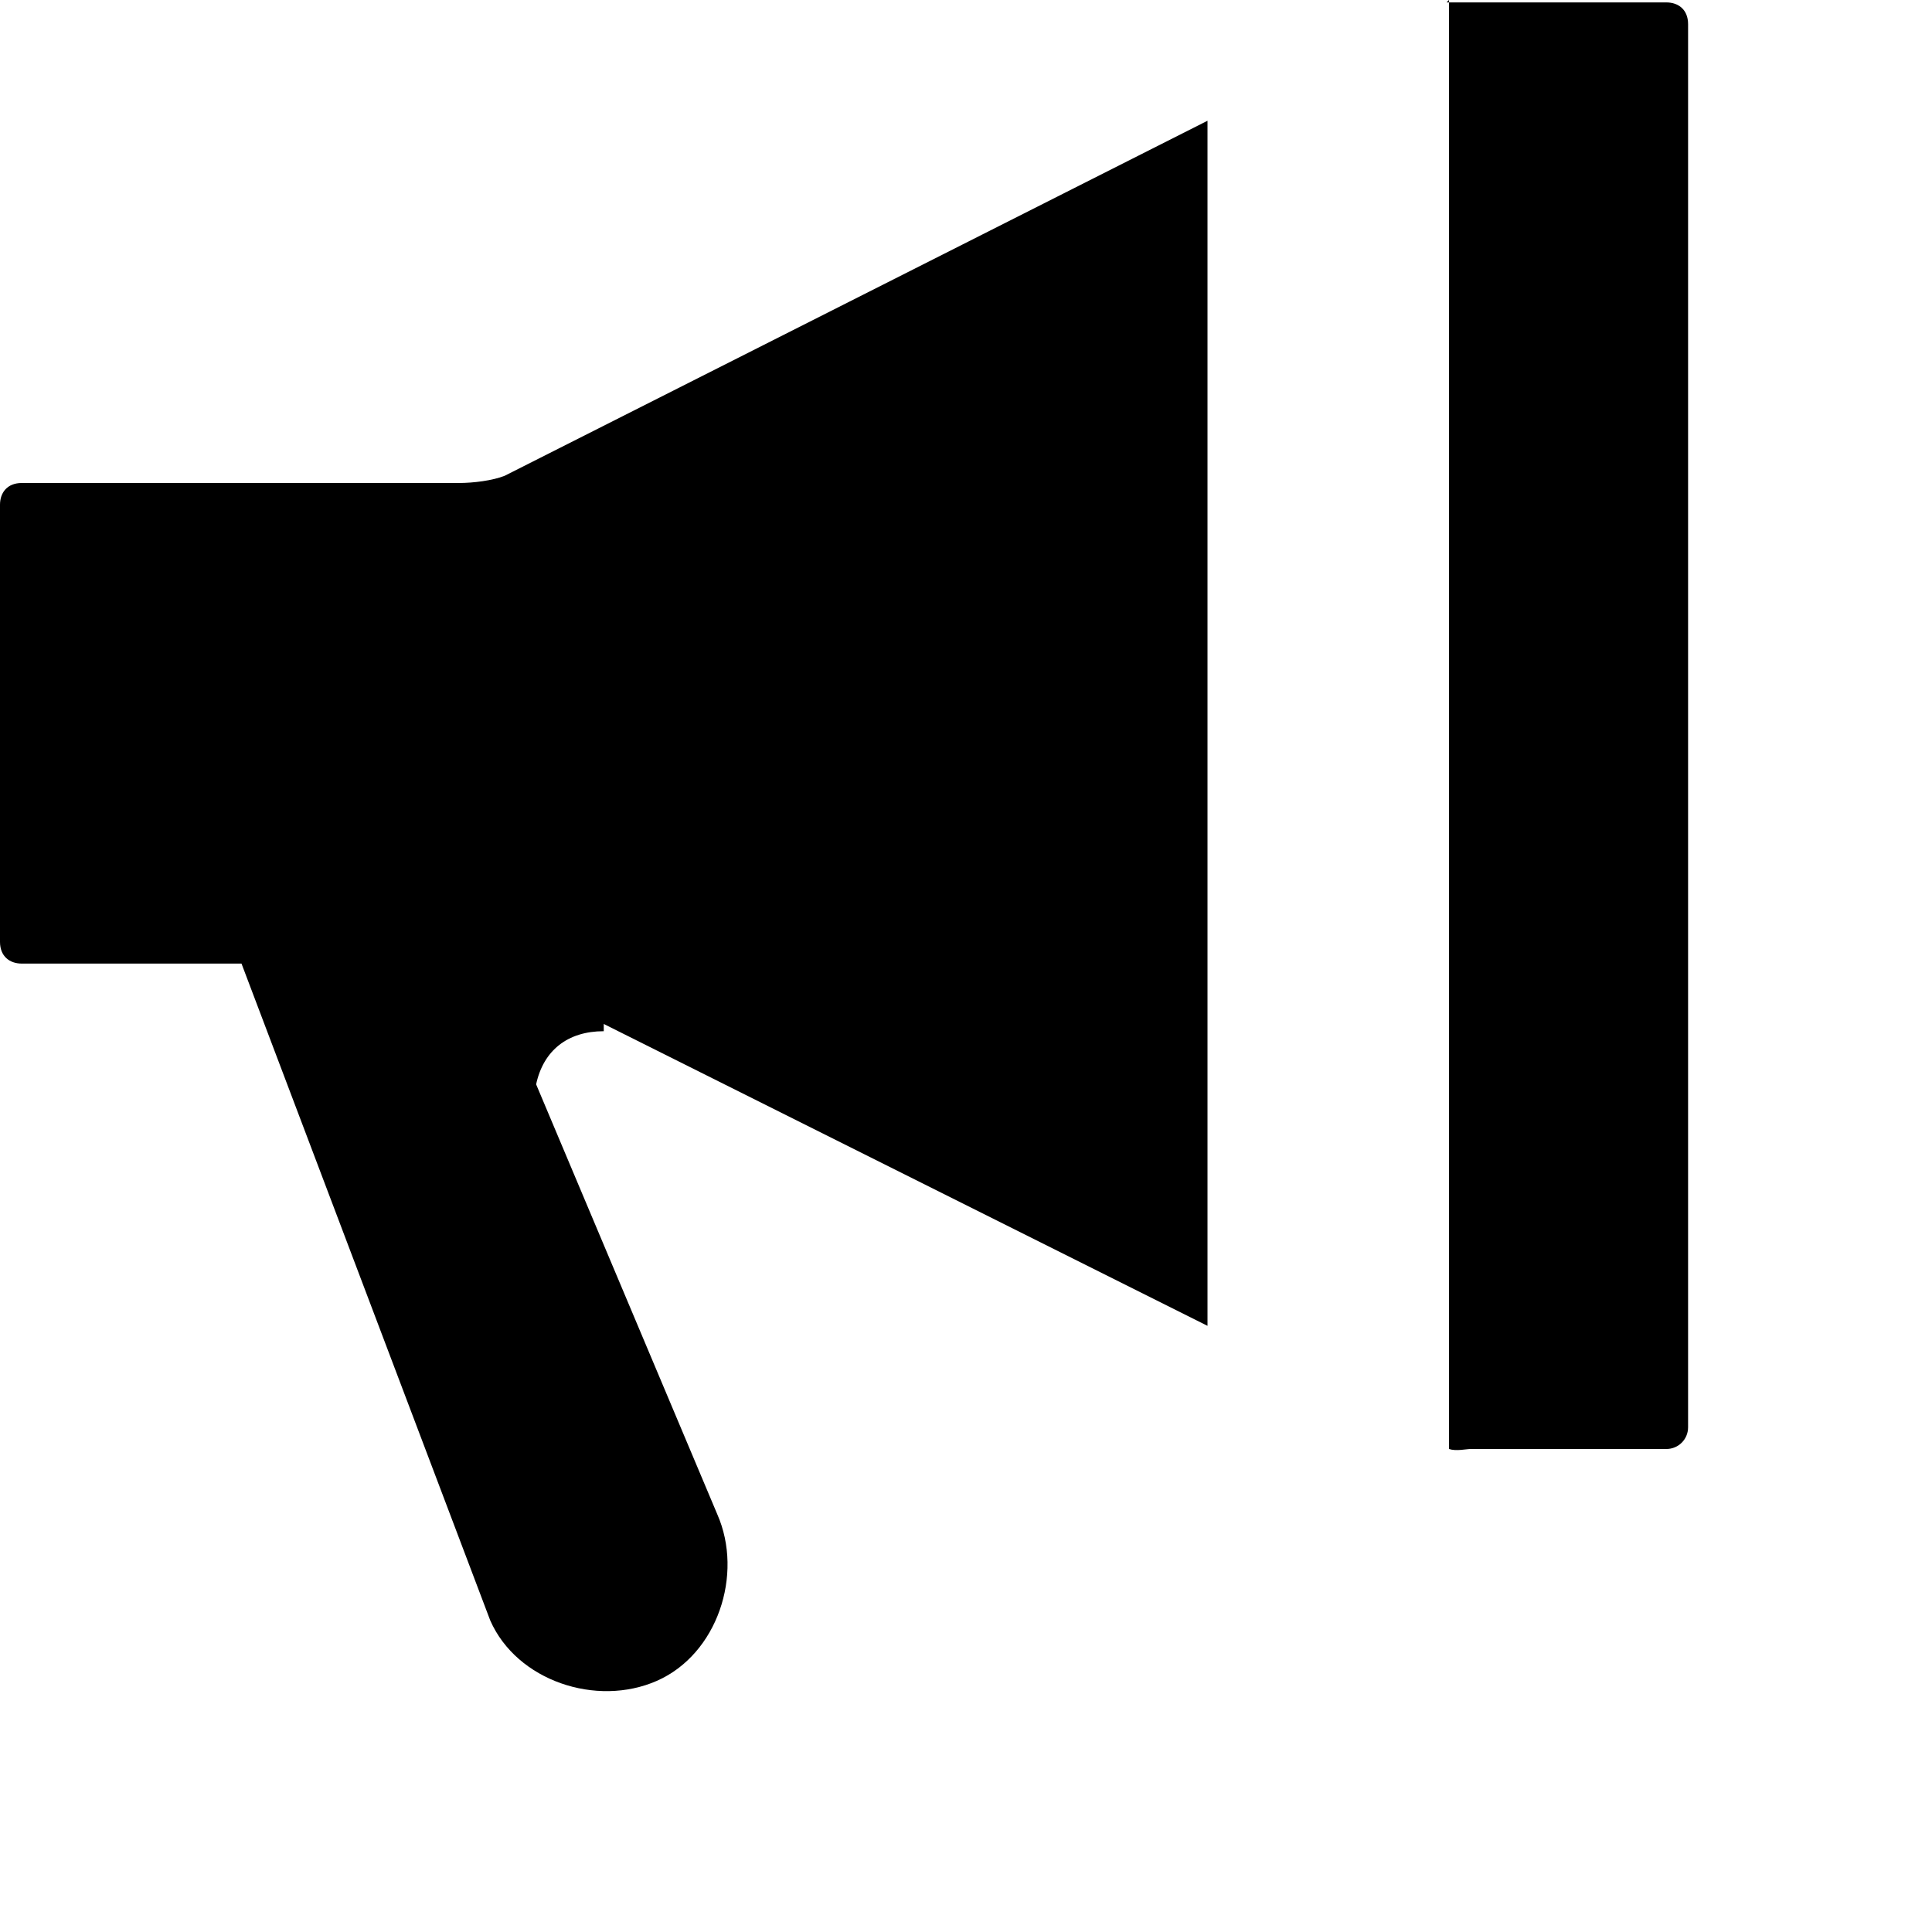
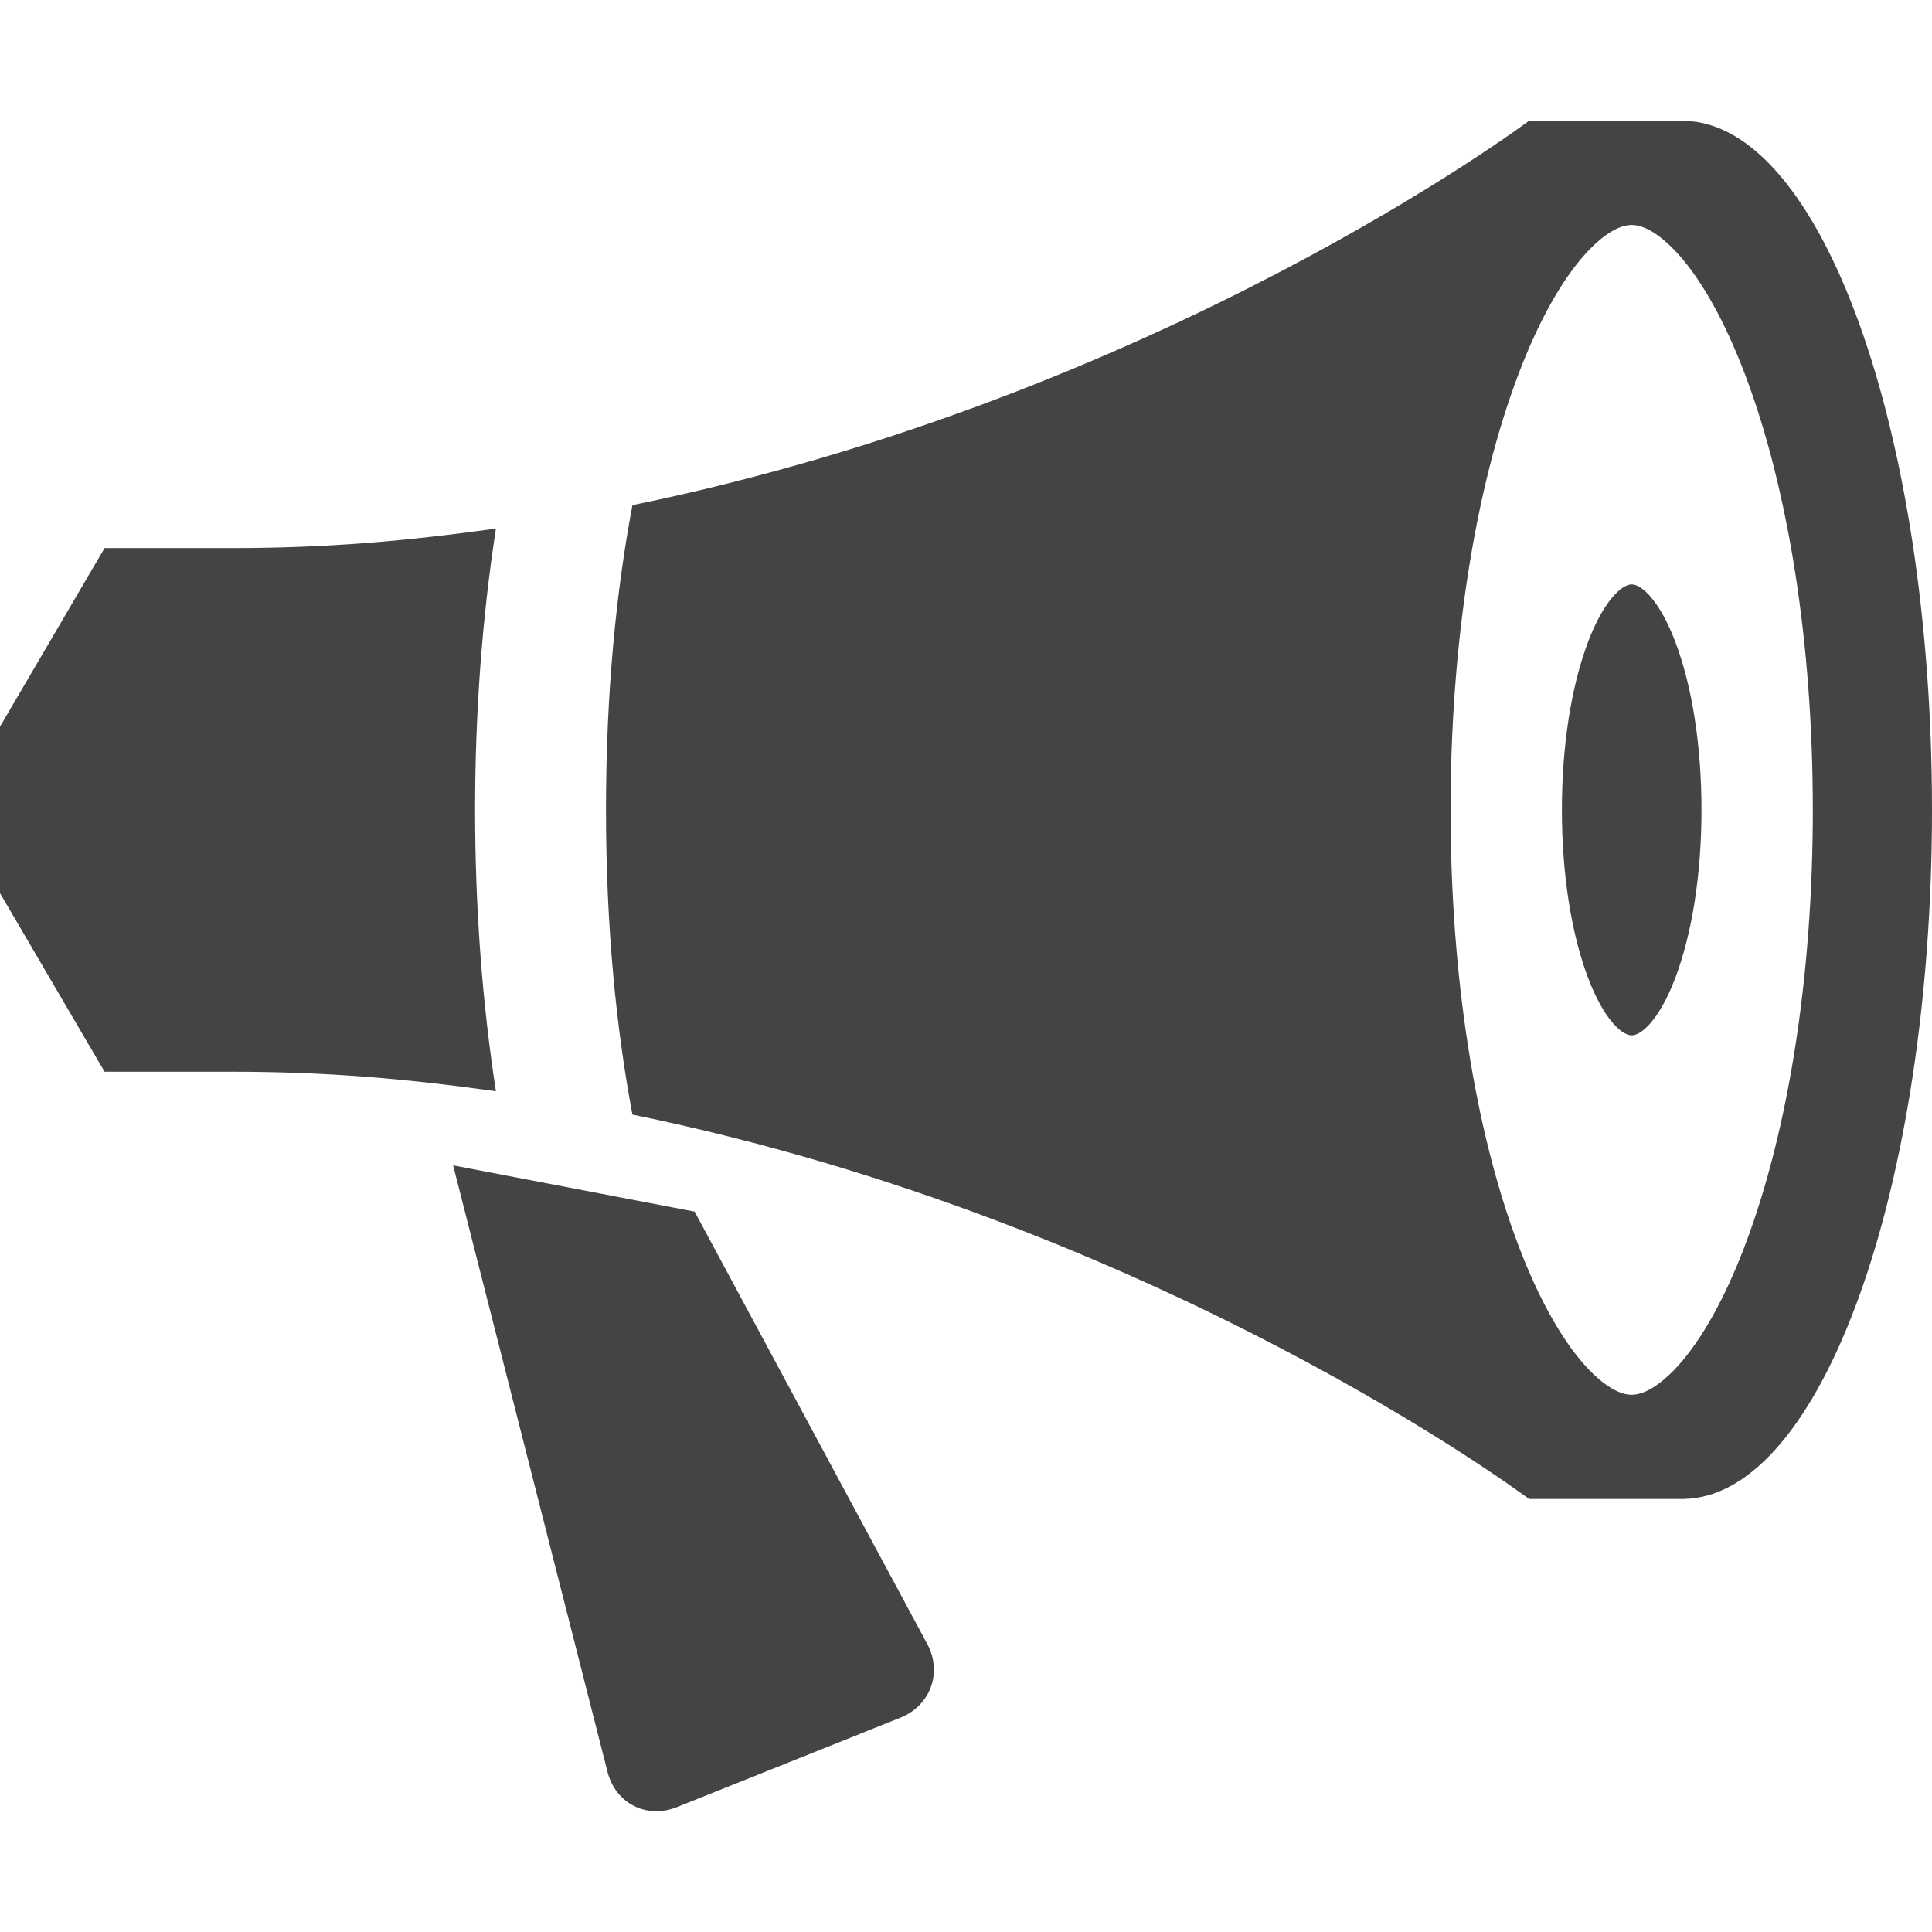
- <svg xmlns="http://www.w3.org/2000/svg" width="8" height="8" viewBox="0 0 8 8">
-   <path d="M6 0v6c.03.01.07 0 .09 0h.81c.05 0 .09-.04.09-.09v-5.81c0-.06-.04-.09-.09-.09h-.91zm-1 .5l-2.91 1.47c-.05.02-.13.03-.19.03h-1.81c-.06 0-.09.04-.09.09v1.81c0 .06.04.09.09.09h.91l1.03 2.72c.11.25.44.36.69.25.25-.11.36-.44.25-.69l-.75-1.78c.03-.14.13-.22.28-.22v-.03l2.5 1.25v-5z" />
+ <svg xmlns="http://www.w3.org/2000/svg" version="1.1" width="32" height="32" viewBox="0 0 32 32">
+   <path fill="#444444" d="M32 13.414c0-6.279-1.837-11.373-4.109-11.413 0.009-0 0.018-0.001 0.027-0.001h-2.592c0 0-6.088 4.573-14.851 6.367-0.268 1.415-0.438 3.102-0.438 5.047s0.171 3.631 0.438 5.047c8.763 1.794 14.851 6.367 14.851 6.367h2.592c-0.009 0-0.018-0.001-0.027-0.001 2.272-0.040 4.109-5.134 4.109-11.413zM27.026 23.102c-0.293 0-0.61-0.304-0.773-0.486-0.395-0.439-0.775-1.124-1.1-1.979-0.727-1.913-1.127-4.478-1.127-7.223s0.4-5.309 1.127-7.223c0.325-0.855 0.705-1.54 1.1-1.979 0.163-0.182 0.48-0.486 0.773-0.486s0.61 0.304 0.773 0.486c0.395 0.439 0.775 1.124 1.1 1.979 0.727 1.913 1.127 4.479 1.127 7.223s-0.4 5.309-1.127 7.223c-0.325 0.855-0.705 1.54-1.1 1.979-0.163 0.181-0.48 0.486-0.773 0.486zM7.869 13.414c0-1.623 0.119-3.201 0.345-4.659-1.48 0.205-2.779 0.323-4.386 0.323-2.096 0-2.096 0-2.096 0l-1.733 2.959v2.755l1.733 2.959c0 0 0 0 2.096 0 1.606 0 2.905 0.118 4.386 0.323-0.226-1.458-0.345-3.036-0.345-4.659zM11.505 20.068l-4-0.766 2.558 10.048c0.132 0.52 0.648 0.782 1.146 0.583l3.705-1.483c0.498-0.199 0.698-0.749 0.444-1.221l-3.853-7.161zM27.026 17.148c-0.113 0-0.235-0.117-0.298-0.187-0.152-0.169-0.299-0.433-0.424-0.763-0.28-0.738-0.434-1.726-0.434-2.784s0.154-2.046 0.434-2.784c0.125-0.33 0.272-0.593 0.424-0.763 0.063-0.070 0.185-0.187 0.298-0.187s0.235 0.117 0.298 0.187c0.152 0.169 0.299 0.433 0.424 0.763 0.28 0.737 0.434 1.726 0.434 2.784s-0.154 2.046-0.434 2.784c-0.125 0.33-0.272 0.593-0.424 0.763-0.063 0.070-0.185 0.187-0.298 0.187z" />
</svg>
